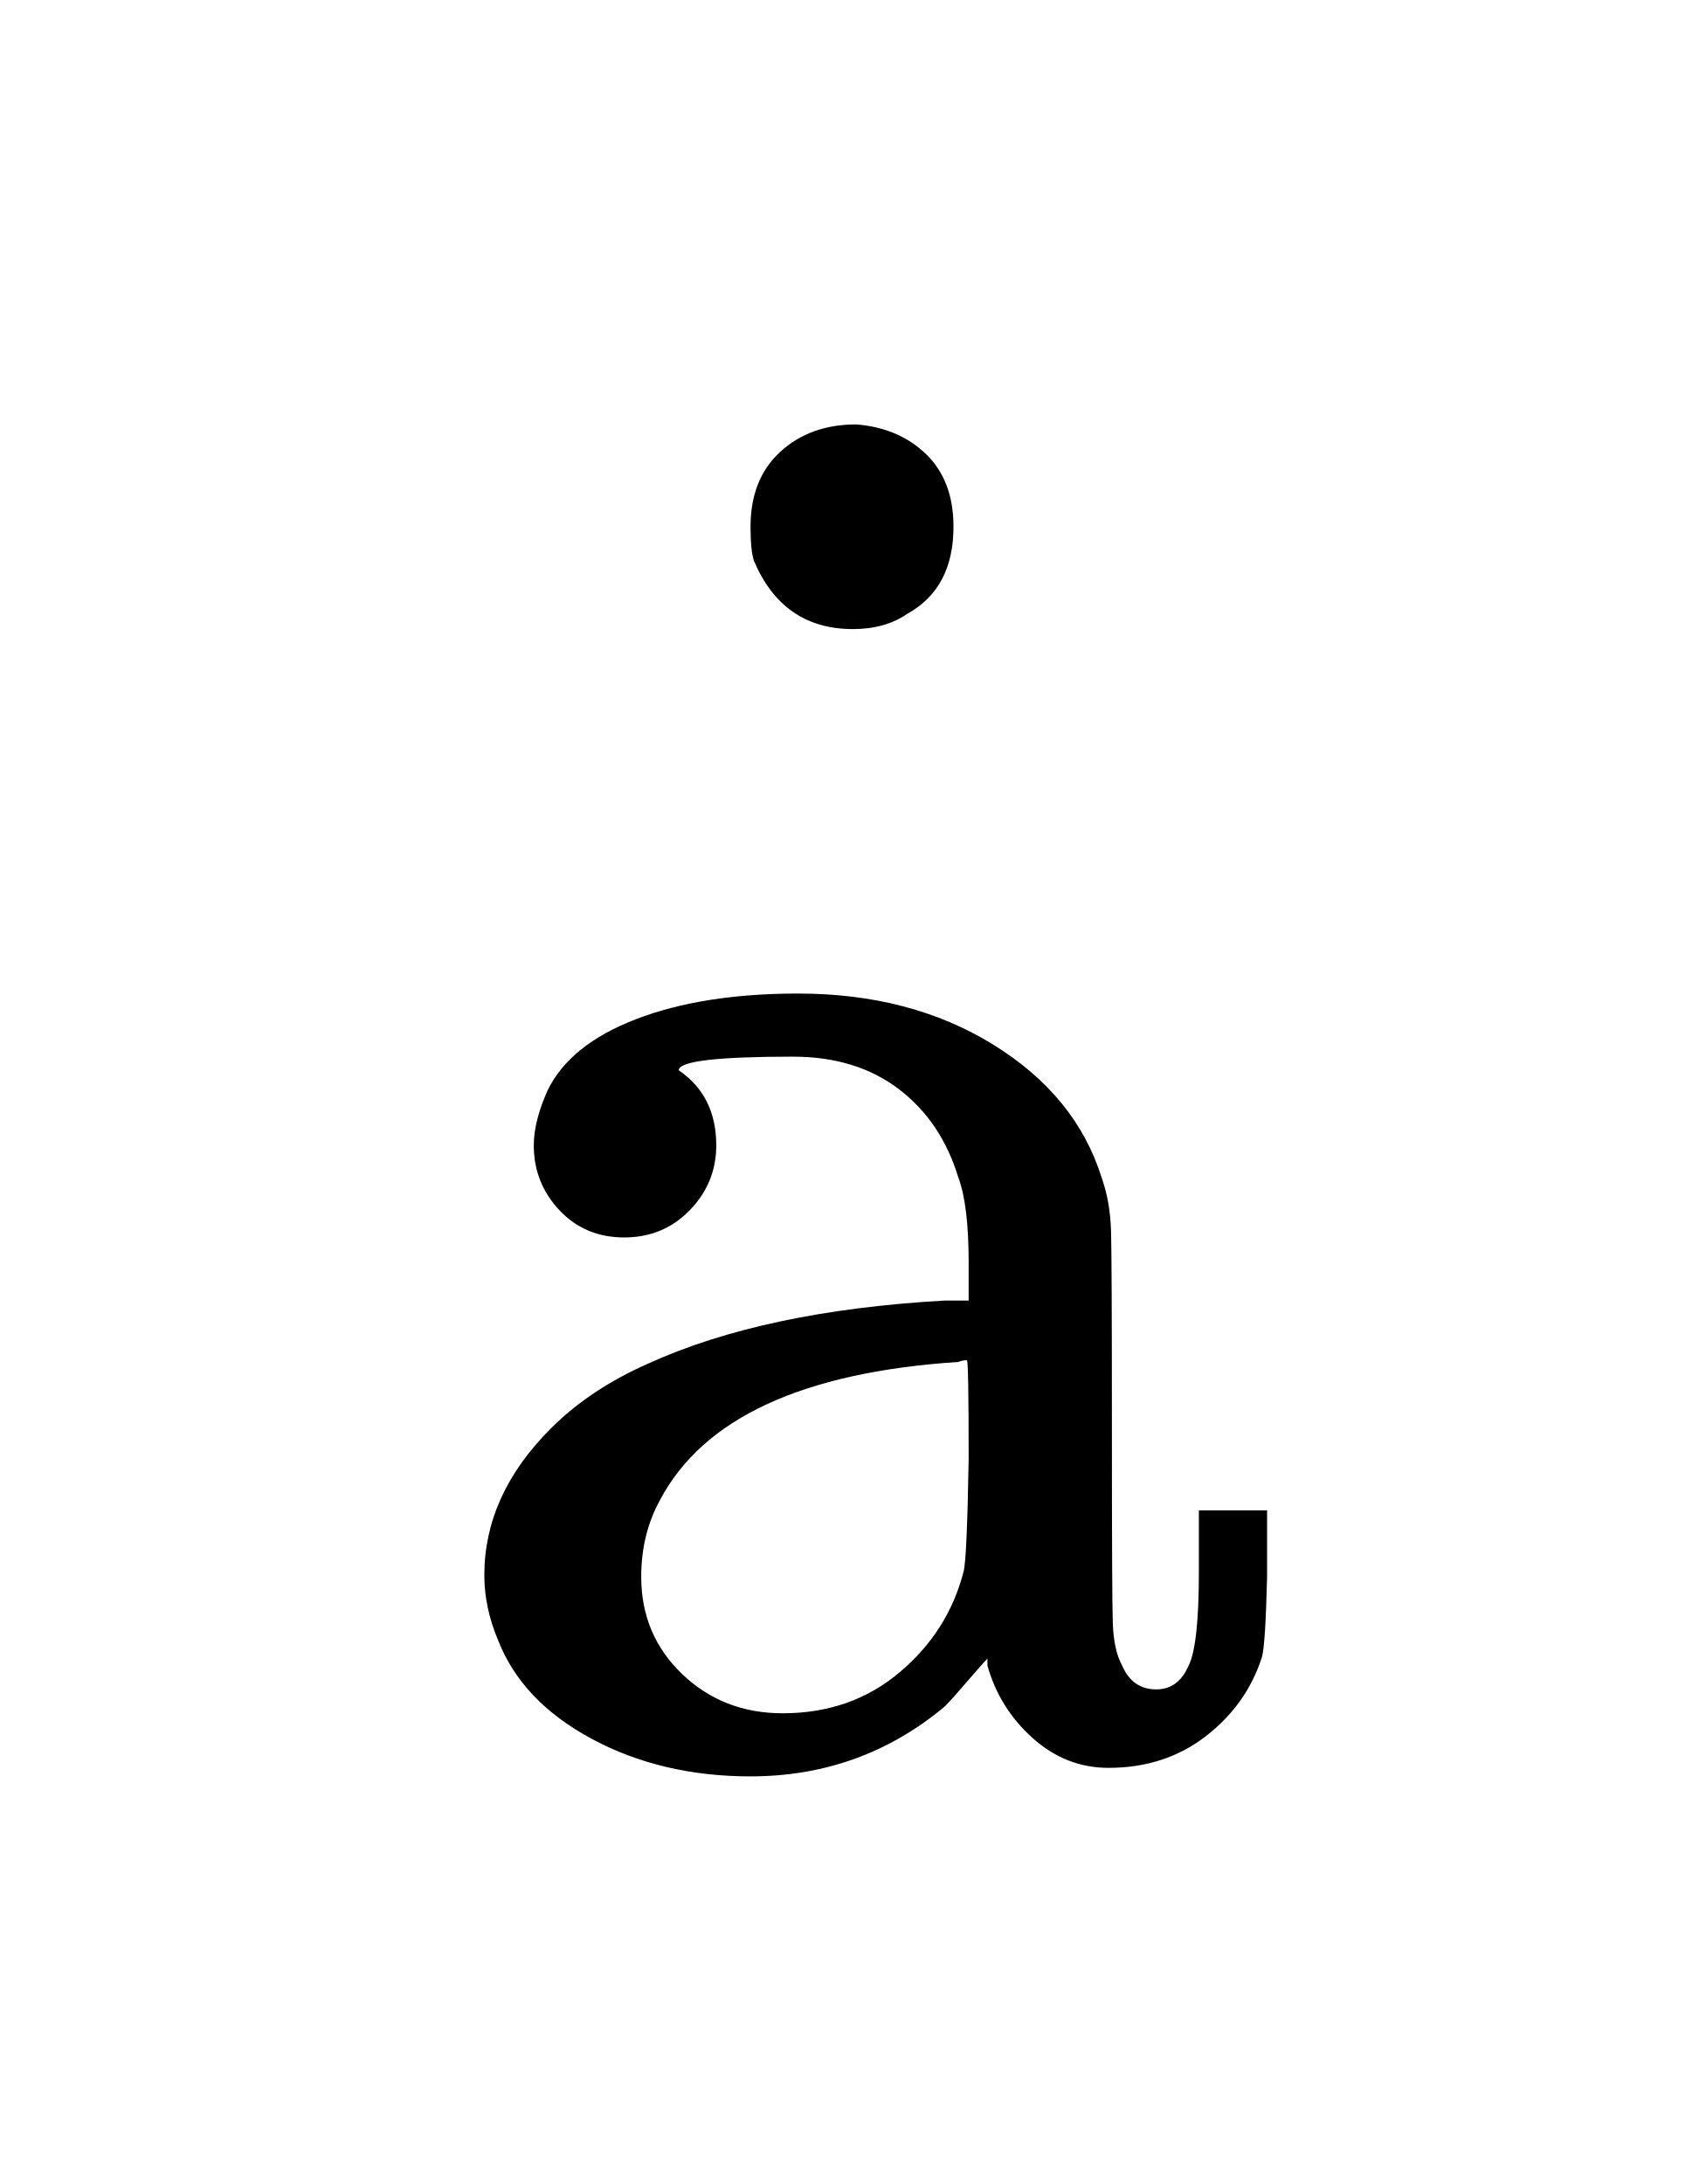
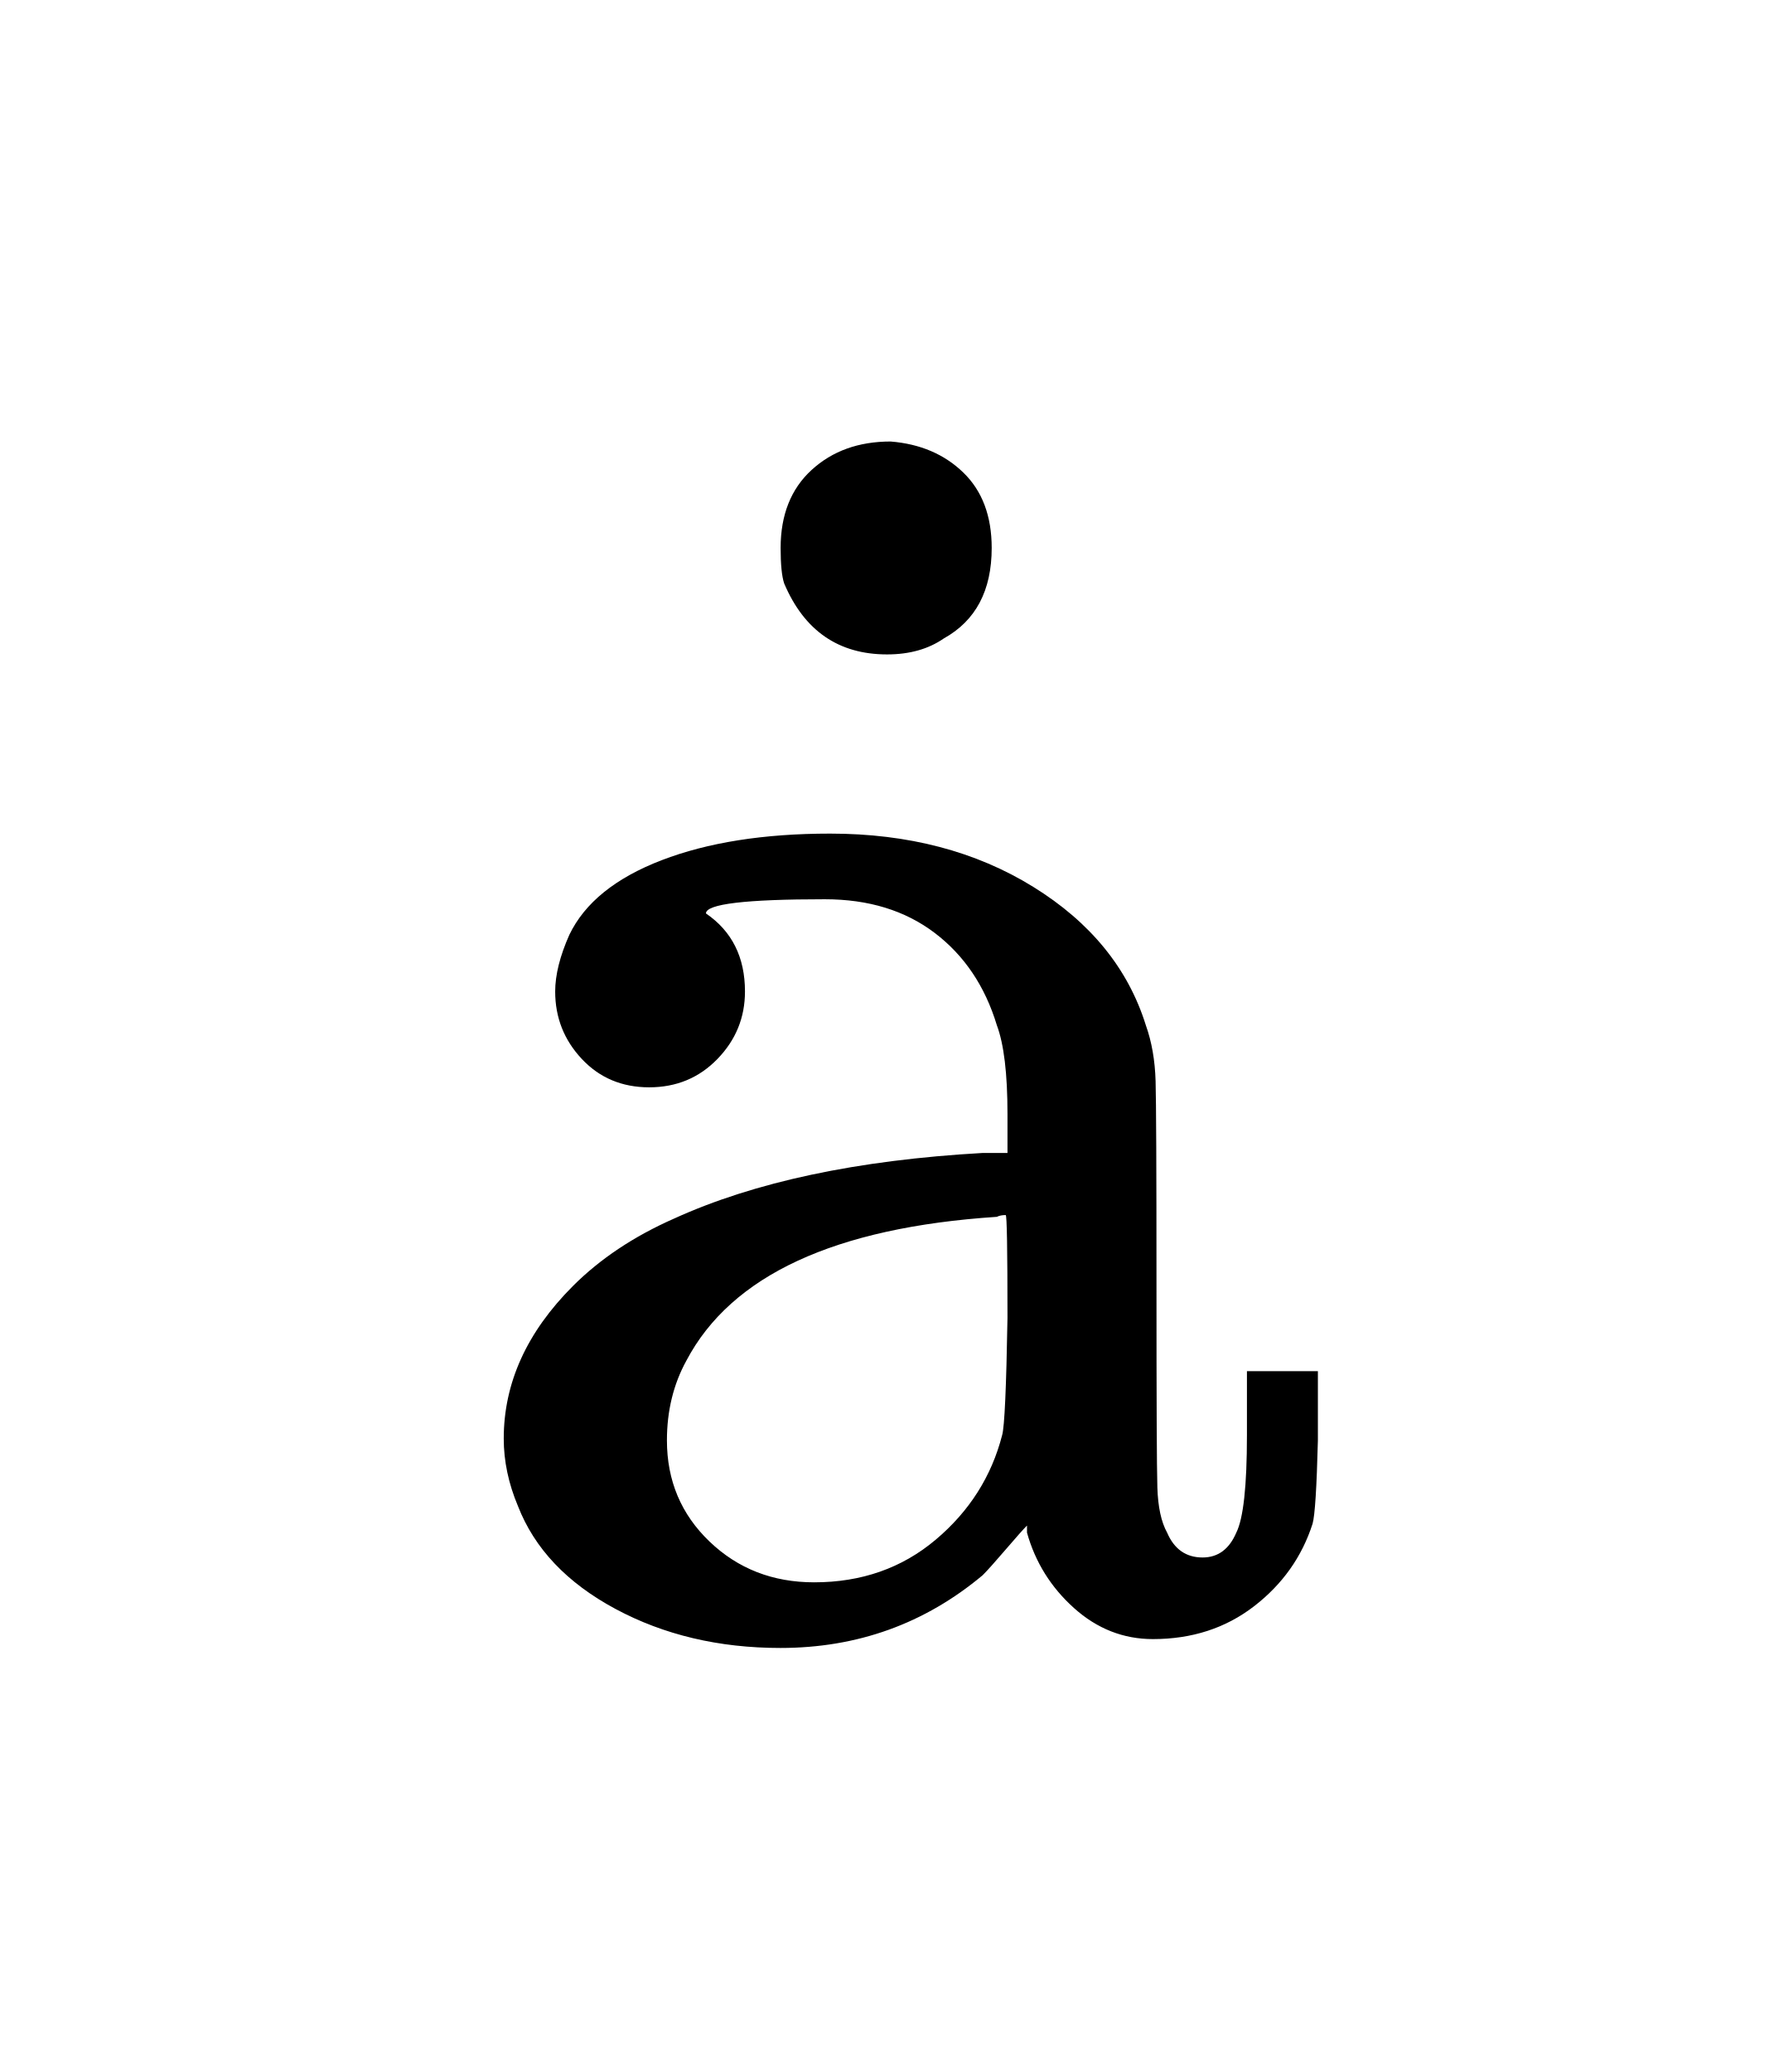
- <svg xmlns="http://www.w3.org/2000/svg" viewBox="0 0 40 51.222" width="40" height="51.222">
-   <path d="M14.64 29.022 Q13.72 29.022 13.12 28.382 Q12.52 27.742 12.52 26.862 Q12.52 26.302 12.84 25.582 Q13.36 24.502 14.92 23.902 Q16.48 23.302 18.72 23.302 Q21.36 23.302 23.3 24.502 Q25.24 25.702 25.84 27.622 Q26.04 28.182 26.06 28.882 Q26.08 29.582 26.08 33.462 Q26.08 37.382 26.1 38.042 Q26.12 38.702 26.32 39.062 Q26.56 39.622 27.12 39.622 Q27.64 39.622 27.88 39.062 Q28.12 38.582 28.12 36.862 L28.12 35.422 L29.72 35.422 L29.72 36.982 Q29.68 38.582 29.6 38.862 Q29.24 39.982 28.28 40.722 Q27.32 41.462 26 41.462 Q25 41.462 24.22 40.762 Q23.44 40.062 23.16 39.062 L23.16 38.902 Q23.04 39.022 22.68 39.442 Q22.32 39.862 22.16 40.022 Q20.2 41.662 17.6 41.662 Q15.52 41.662 13.88 40.782 Q12.24 39.902 11.68 38.462 Q11.36 37.702 11.36 36.942 Q11.36 35.062 12.92 33.502 Q13.84 32.582 15.2 31.982 Q17.92 30.742 22.16 30.502 L22.72 30.502 L22.72 29.622 Q22.72 28.262 22.48 27.622 Q22.08 26.302 21.08 25.542 Q20.08 24.782 18.6 24.782 Q15.92 24.782 15.92 25.102 Q16.8 25.702 16.8 26.862 Q16.8 27.742 16.18 28.382 Q15.56 29.022 14.64 29.022 L14.64 29.022 Z M22.72 34.222 Q22.72 31.902 22.68 31.902 Q22.56 31.902 22.48 31.942 Q17 32.302 15.48 35.182 Q15.04 35.982 15.04 36.982 Q15.04 38.342 16 39.262 Q16.96 40.182 18.36 40.182 Q19.96 40.182 21.1 39.222 Q22.24 38.262 22.6 36.862 Q22.68 36.582 22.72 34.222 L22.72 34.222 Z" fill="rgba(0,0,0,1)" fill-rule="evenodd" stroke="none" />
+ <svg xmlns="http://www.w3.org/2000/svg" viewBox="0 0 40 46.714" width="40" height="46.714">
+   <path d="M14.64 24.514 Q13.72 24.514 13.12 23.874 Q12.52 23.234 12.52 22.354 Q12.52 21.794 12.84 21.074 Q13.36 19.994 14.92 19.394 Q16.48 18.794 18.72 18.794 Q21.36 18.794 23.3 19.994 Q25.24 21.194 25.84 23.114 Q26.04 23.674 26.06 24.374 Q26.08 25.074 26.08 28.954 Q26.08 32.874 26.1 33.534 Q26.12 34.194 26.32 34.554 Q26.56 35.114 27.12 35.114 Q27.64 35.114 27.88 34.554 Q28.12 34.074 28.12 32.354 L28.12 30.914 L29.72 30.914 L29.72 32.474 Q29.68 34.074 29.6 34.354 Q29.24 35.474 28.28 36.214 Q27.32 36.954 26 36.954 Q25 36.954 24.22 36.254 Q23.44 35.554 23.16 34.554 L23.16 34.394 Q23.04 34.514 22.68 34.934 Q22.32 35.354 22.16 35.514 Q20.2 37.154 17.6 37.154 Q15.52 37.154 13.88 36.274 Q12.24 35.394 11.68 33.954 Q11.36 33.194 11.36 32.434 Q11.36 30.554 12.92 28.994 Q13.84 28.074 15.2 27.474 Q17.92 26.234 22.16 25.994 L22.72 25.994 L22.72 25.114 Q22.72 23.754 22.48 23.114 Q22.08 21.794 21.08 21.034 Q20.08 20.274 18.6 20.274 Q15.92 20.274 15.92 20.594 Q16.8 21.194 16.8 22.354 Q16.8 23.234 16.18 23.874 Q15.56 24.514 14.64 24.514 L14.64 24.514 Z M22.72 29.714 Q22.72 27.394 22.68 27.394 Q22.56 27.394 22.48 27.434 Q17 27.794 15.48 30.674 Q15.04 31.474 15.04 32.474 Q15.04 33.834 16 34.754 Q16.96 35.674 18.36 35.674 Q19.96 35.674 21.1 34.714 Q22.24 33.754 22.6 32.354 Q22.68 32.074 22.72 29.714 L22.72 29.714 Z" fill="rgba(0,0,0,1)" fill-rule="evenodd" stroke="none" />
  <path d="M20.084 9.954 Q21.084 10.034 21.724 10.654 Q22.364 11.274 22.364 12.354 Q22.364 13.794 21.284 14.394 Q20.764 14.754 20.004 14.754 Q18.364 14.754 17.684 13.154 Q17.604 12.914 17.604 12.354 Q17.604 11.234 18.304 10.594 Q19.004 9.954 20.084 9.954 L20.084 9.954 Z" fill="rgba(0,0,0,1)" fill-rule="evenodd" stroke="none" />
</svg>
